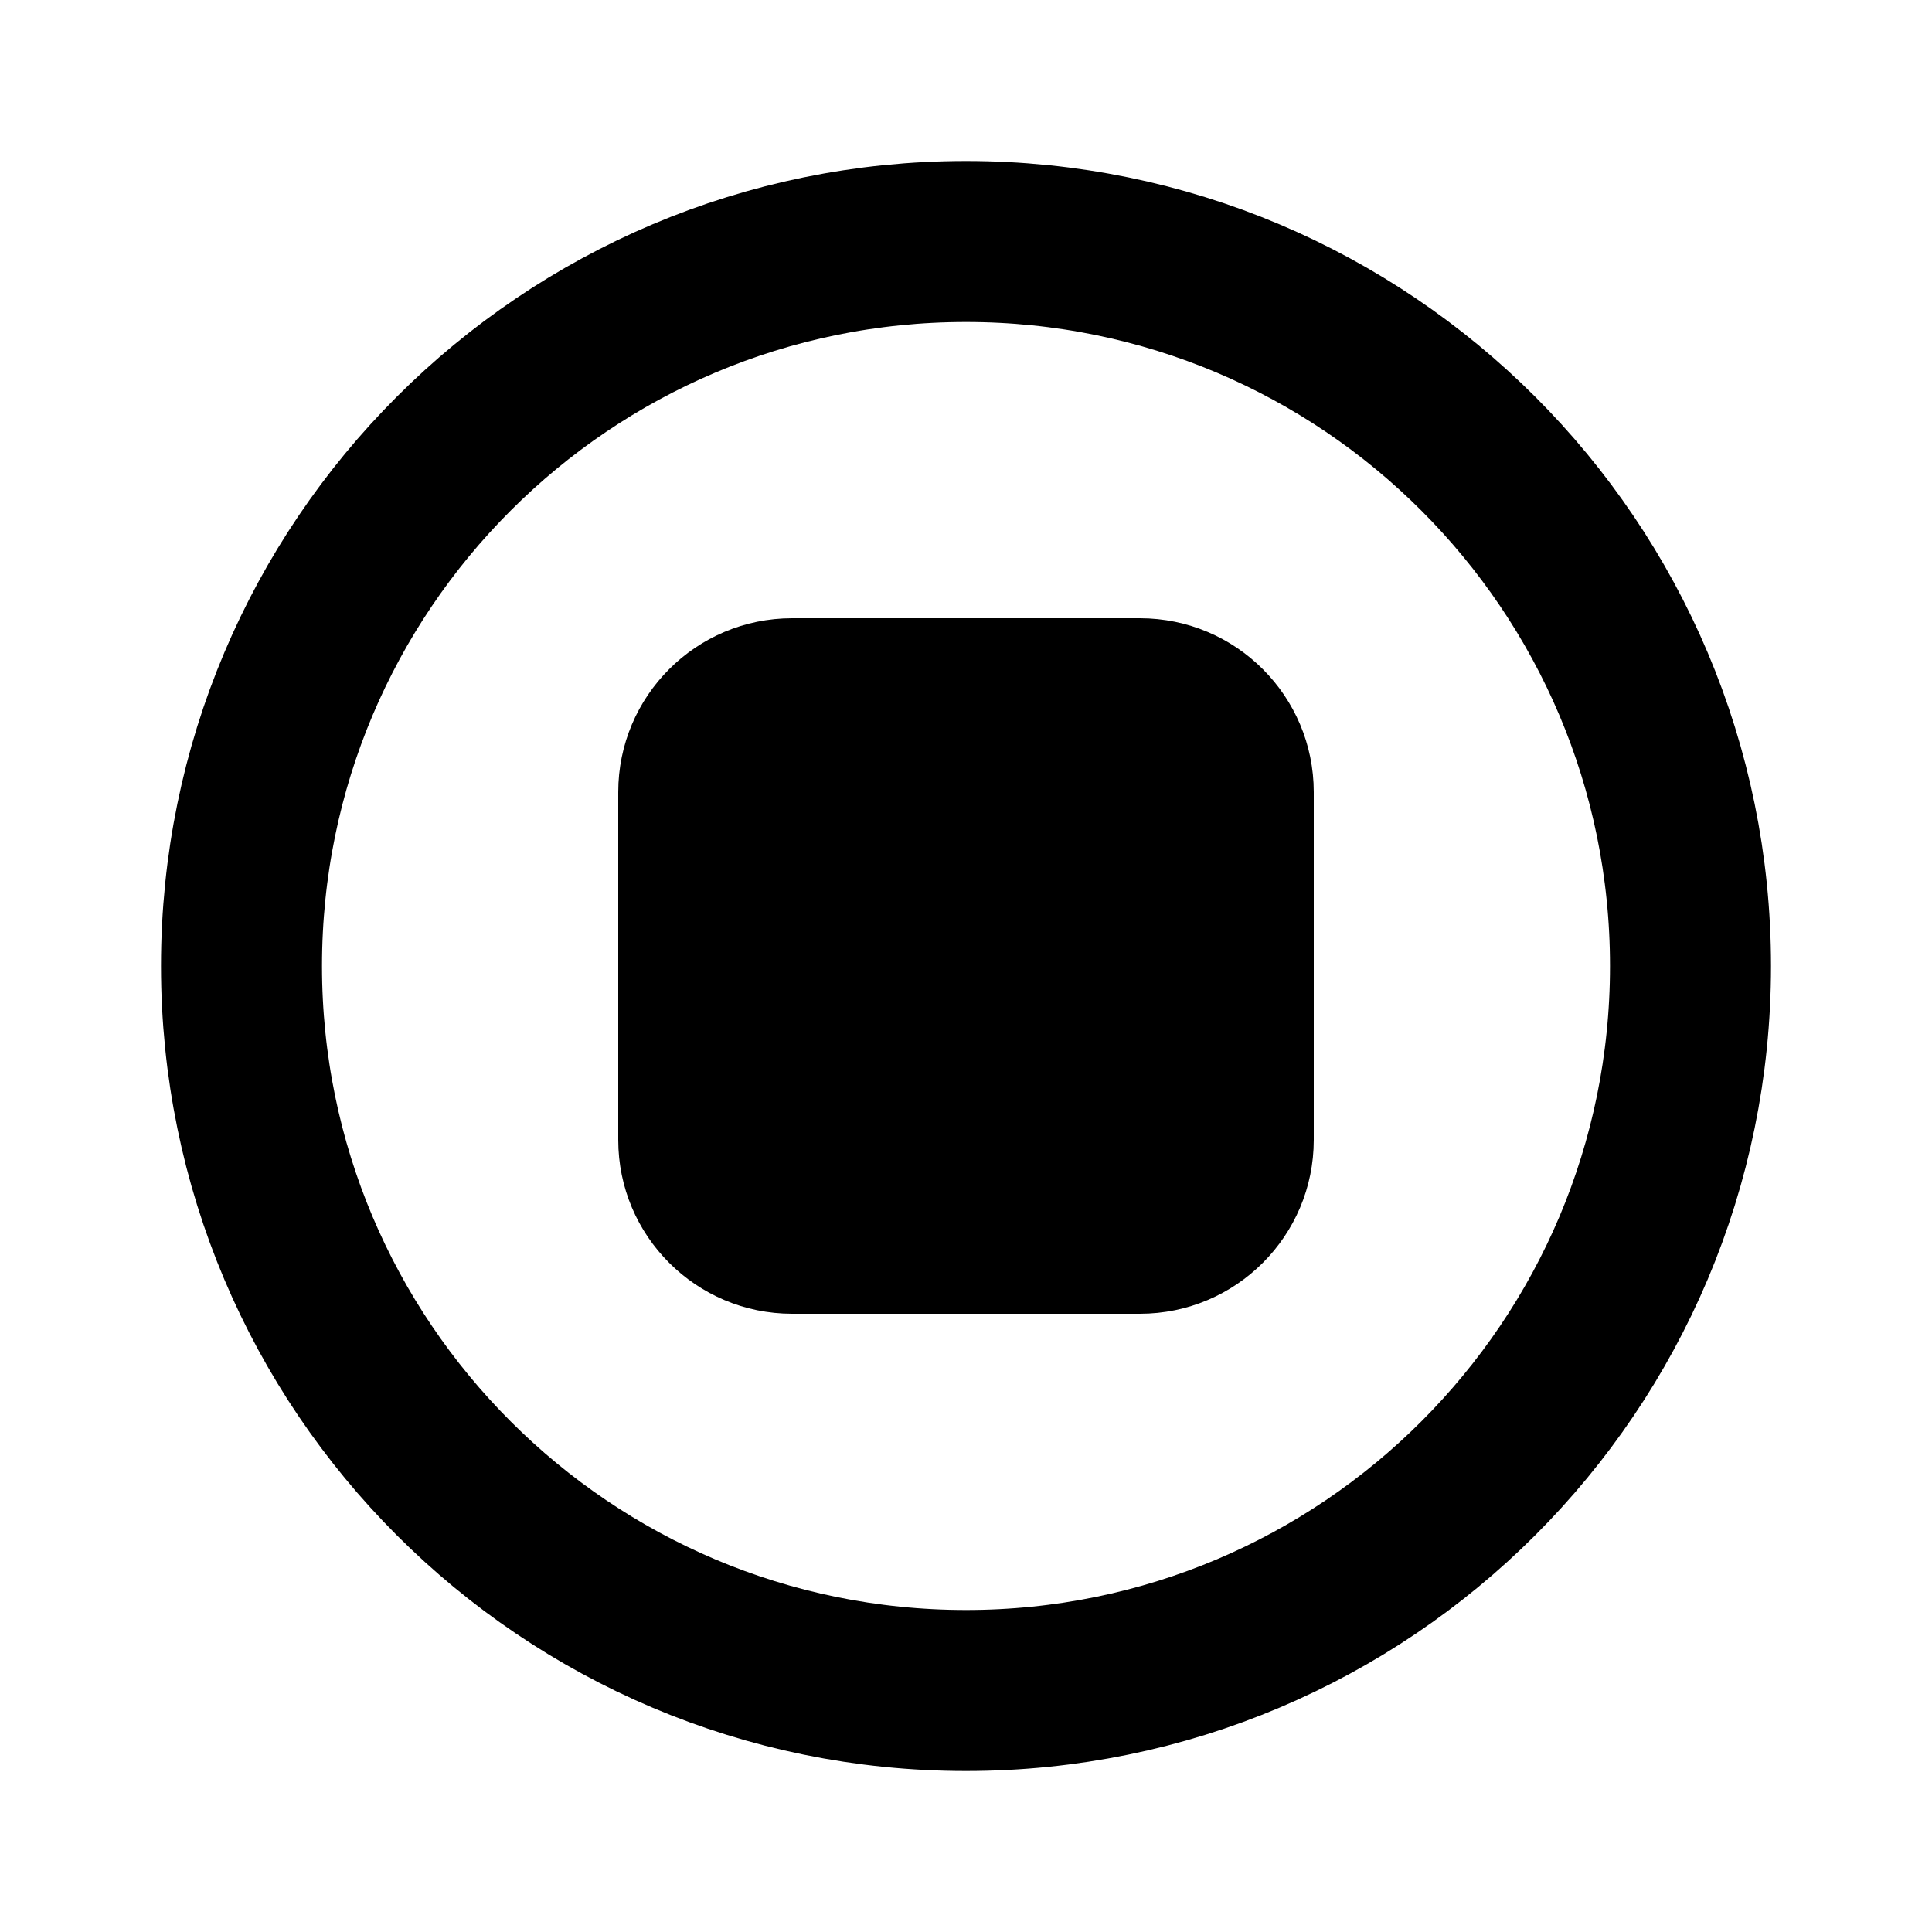
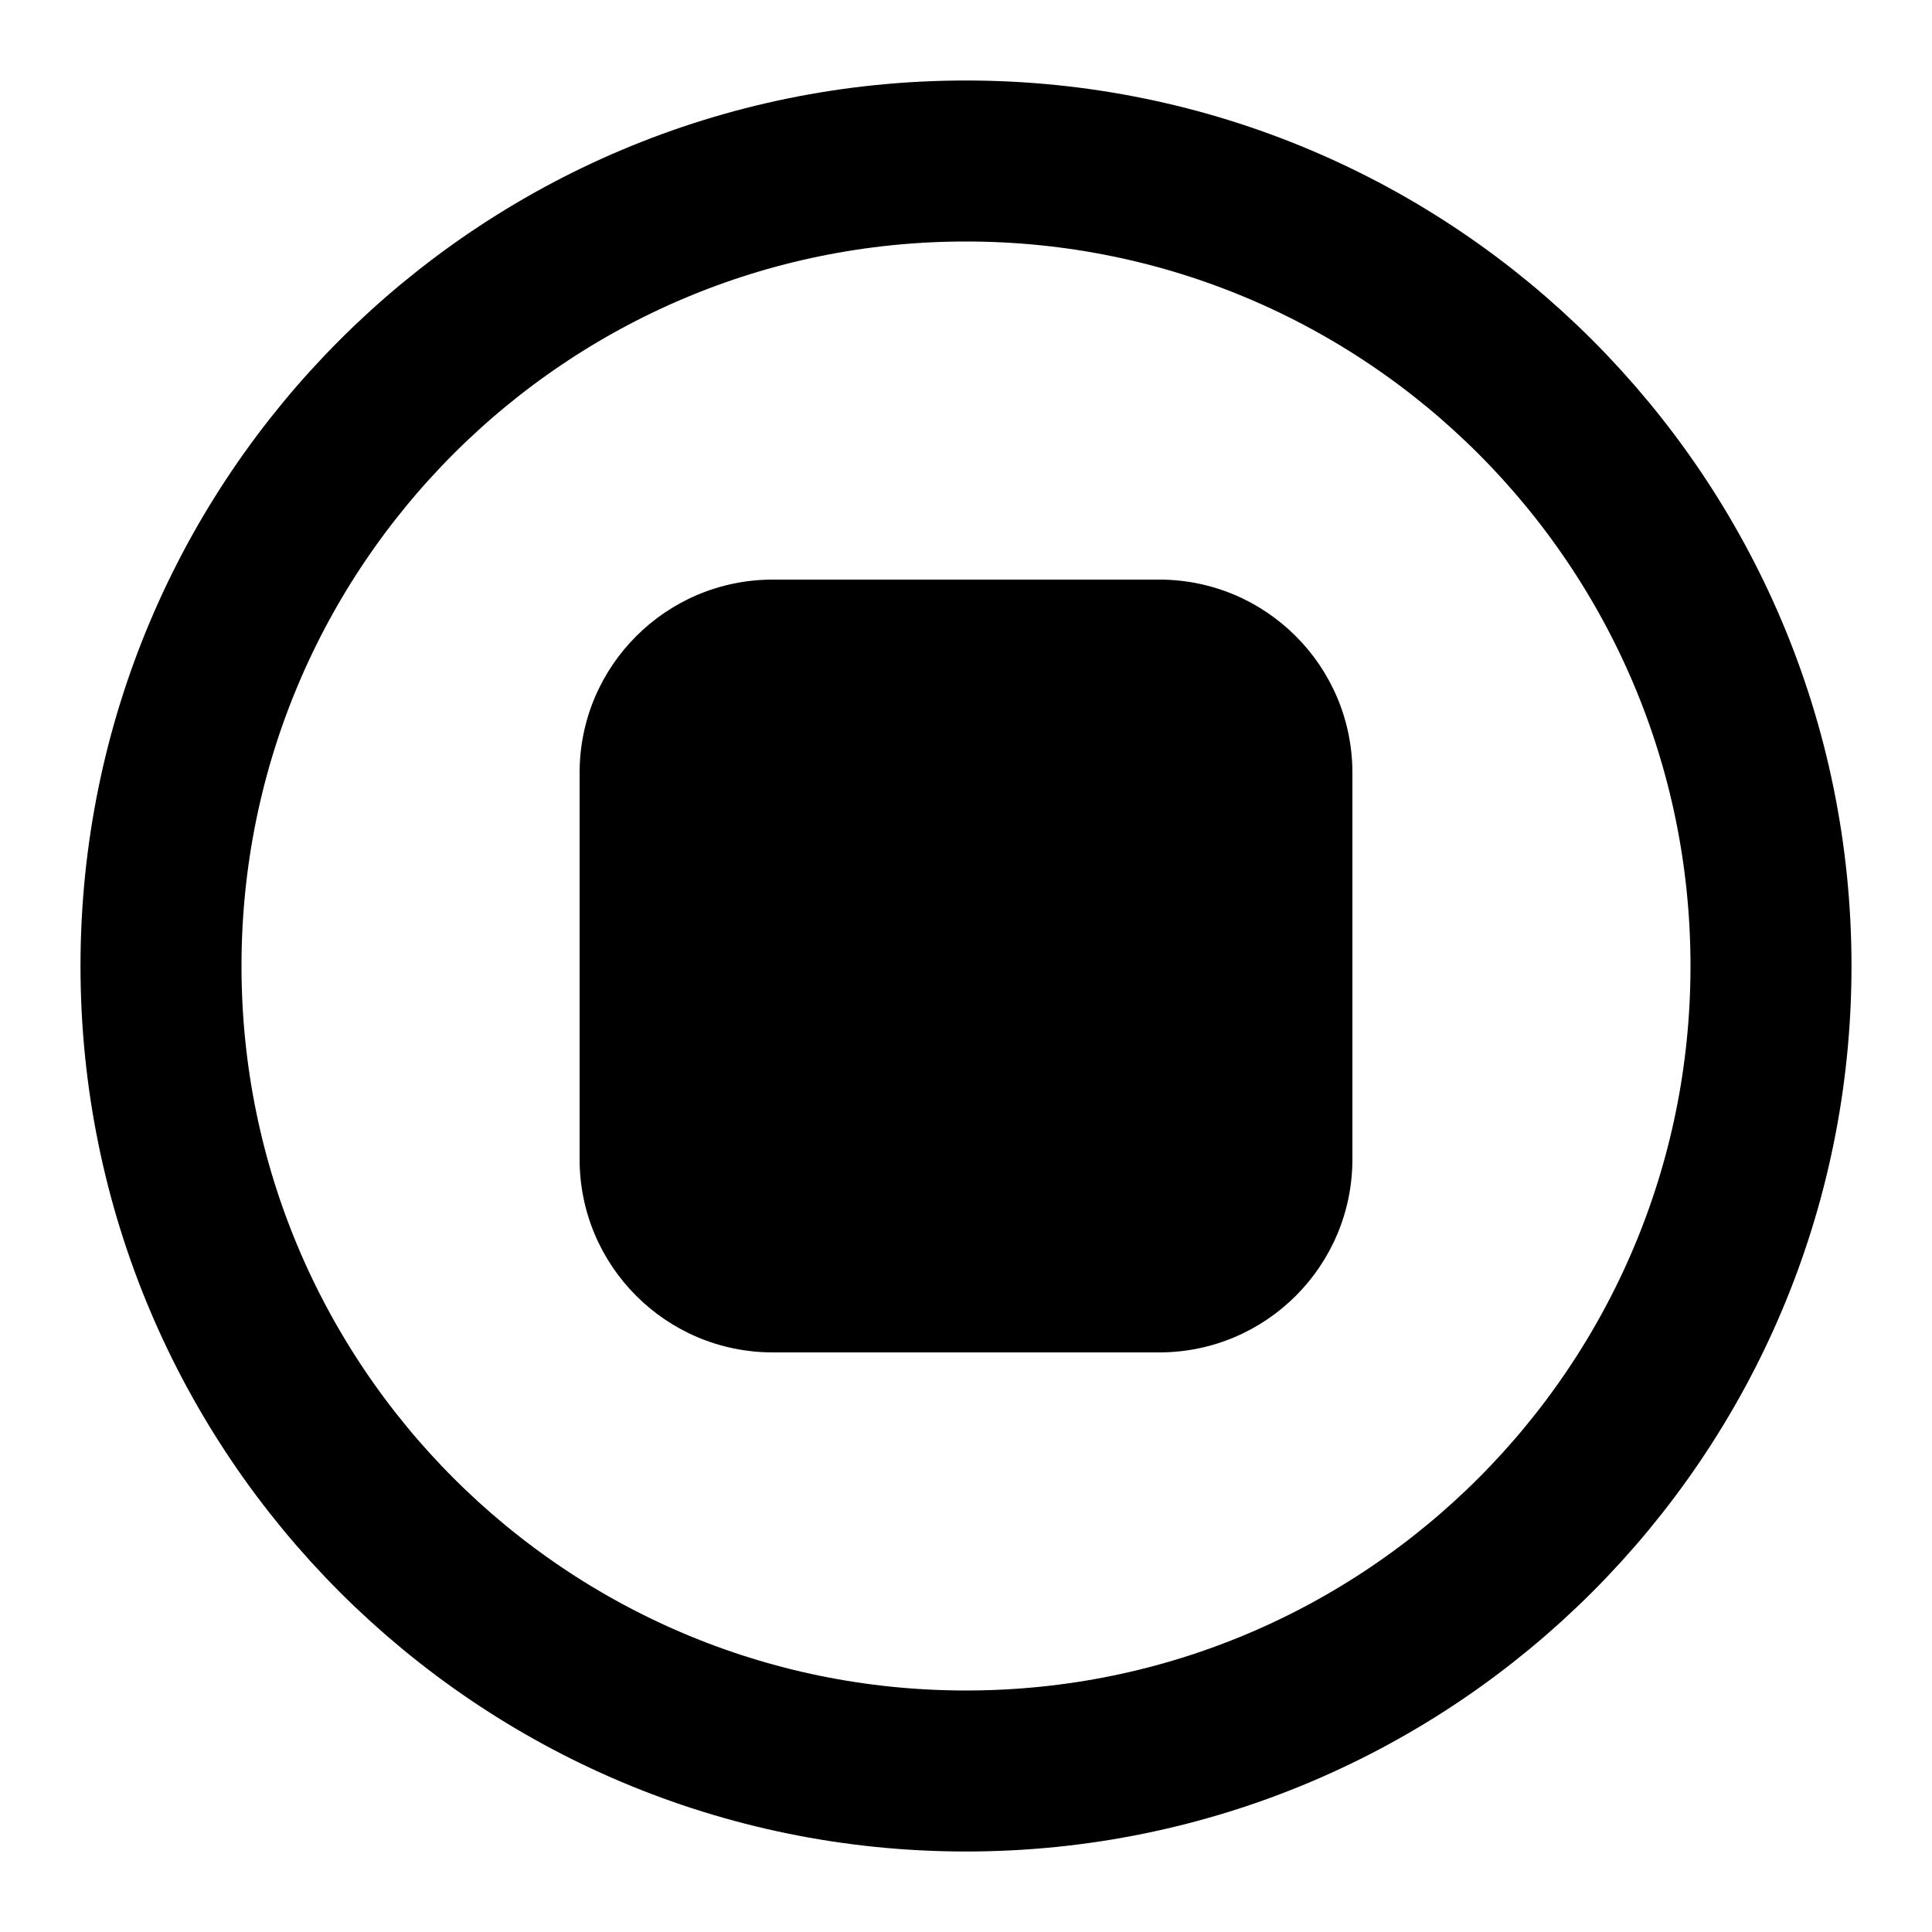
<svg xmlns="http://www.w3.org/2000/svg" viewBox="0 0 24 24" width="24" height="24" fill="none" stroke="currentColor" stroke-width="2" stroke-linecap="round" stroke-linejoin="round" data-mark="control-stop-idle" data-rest="static" aria-hidden="true">
-   <circle cx="12" cy="12" r="9" pathLength="100" />
-   <rect x="7.68" y="7.68" width="8.64" height="8.64" rx="2.16" fill="currentColor" stroke="none" />
+   <circle cx="12" cy="12" r="10" pathLength="100" />
+   <rect x="7.2" y="7.2" width="9.6" height="9.6" rx="2.4" fill="currentColor" stroke="none" />
</svg>
